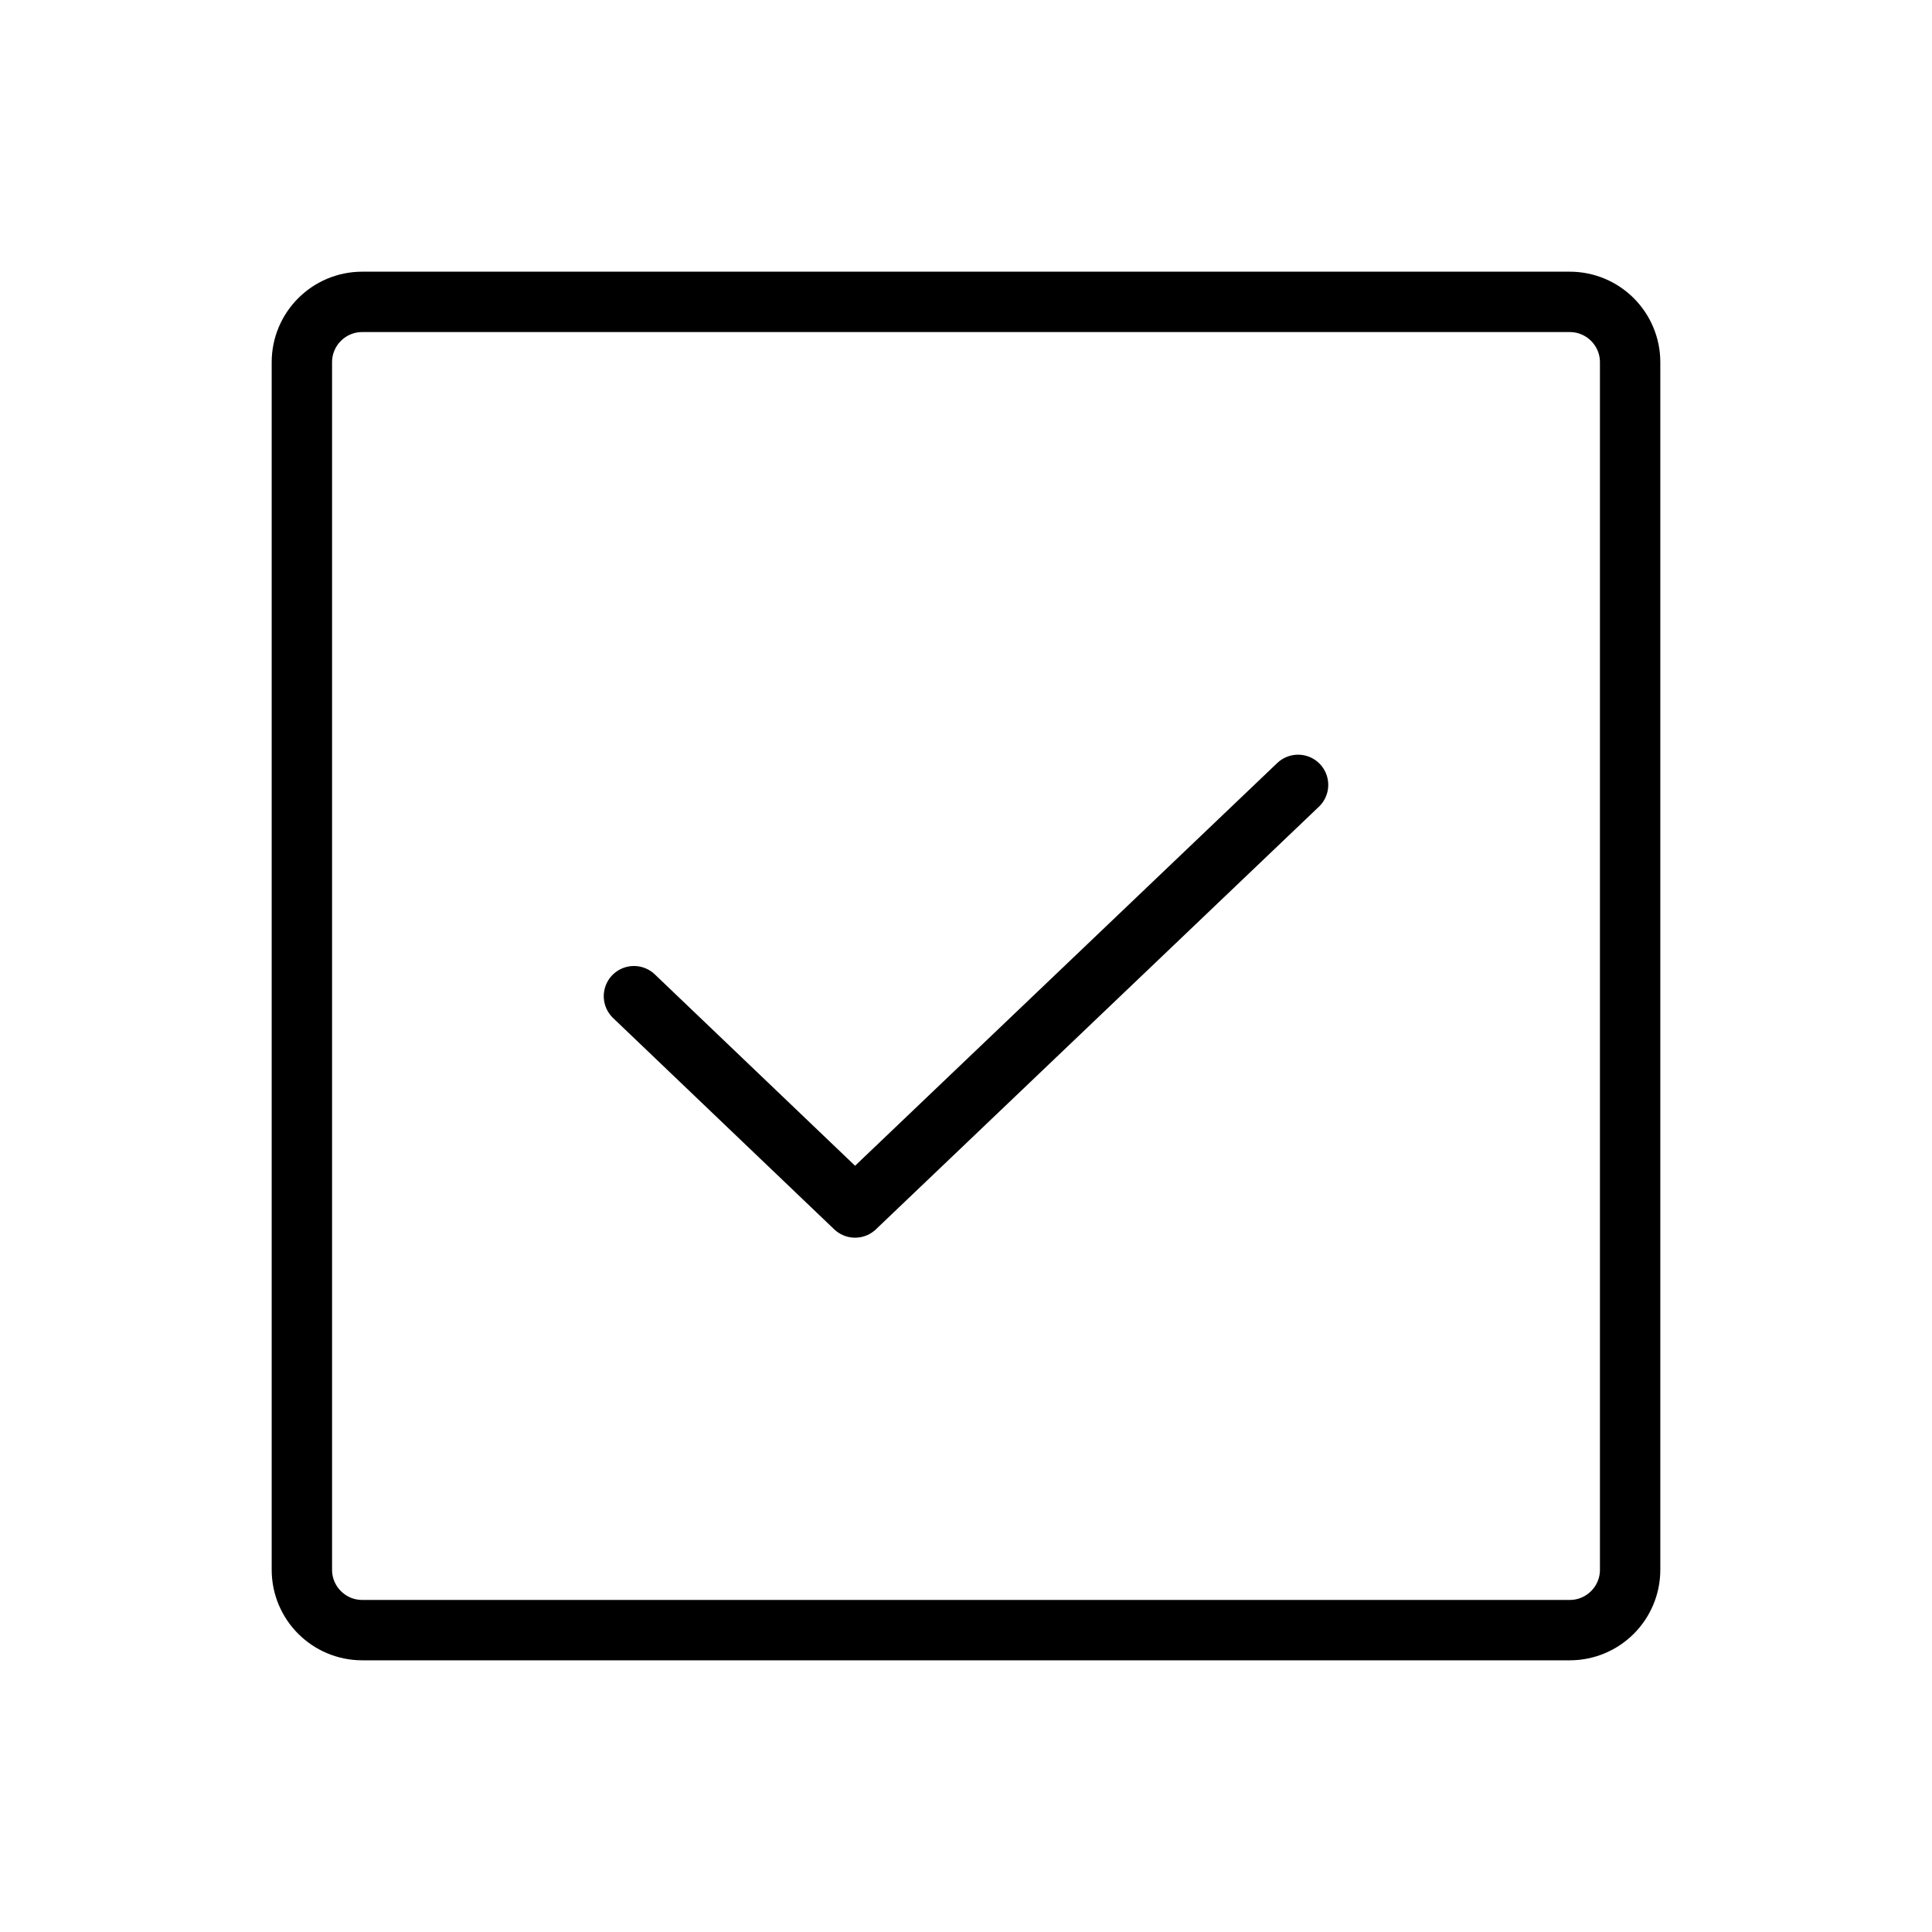
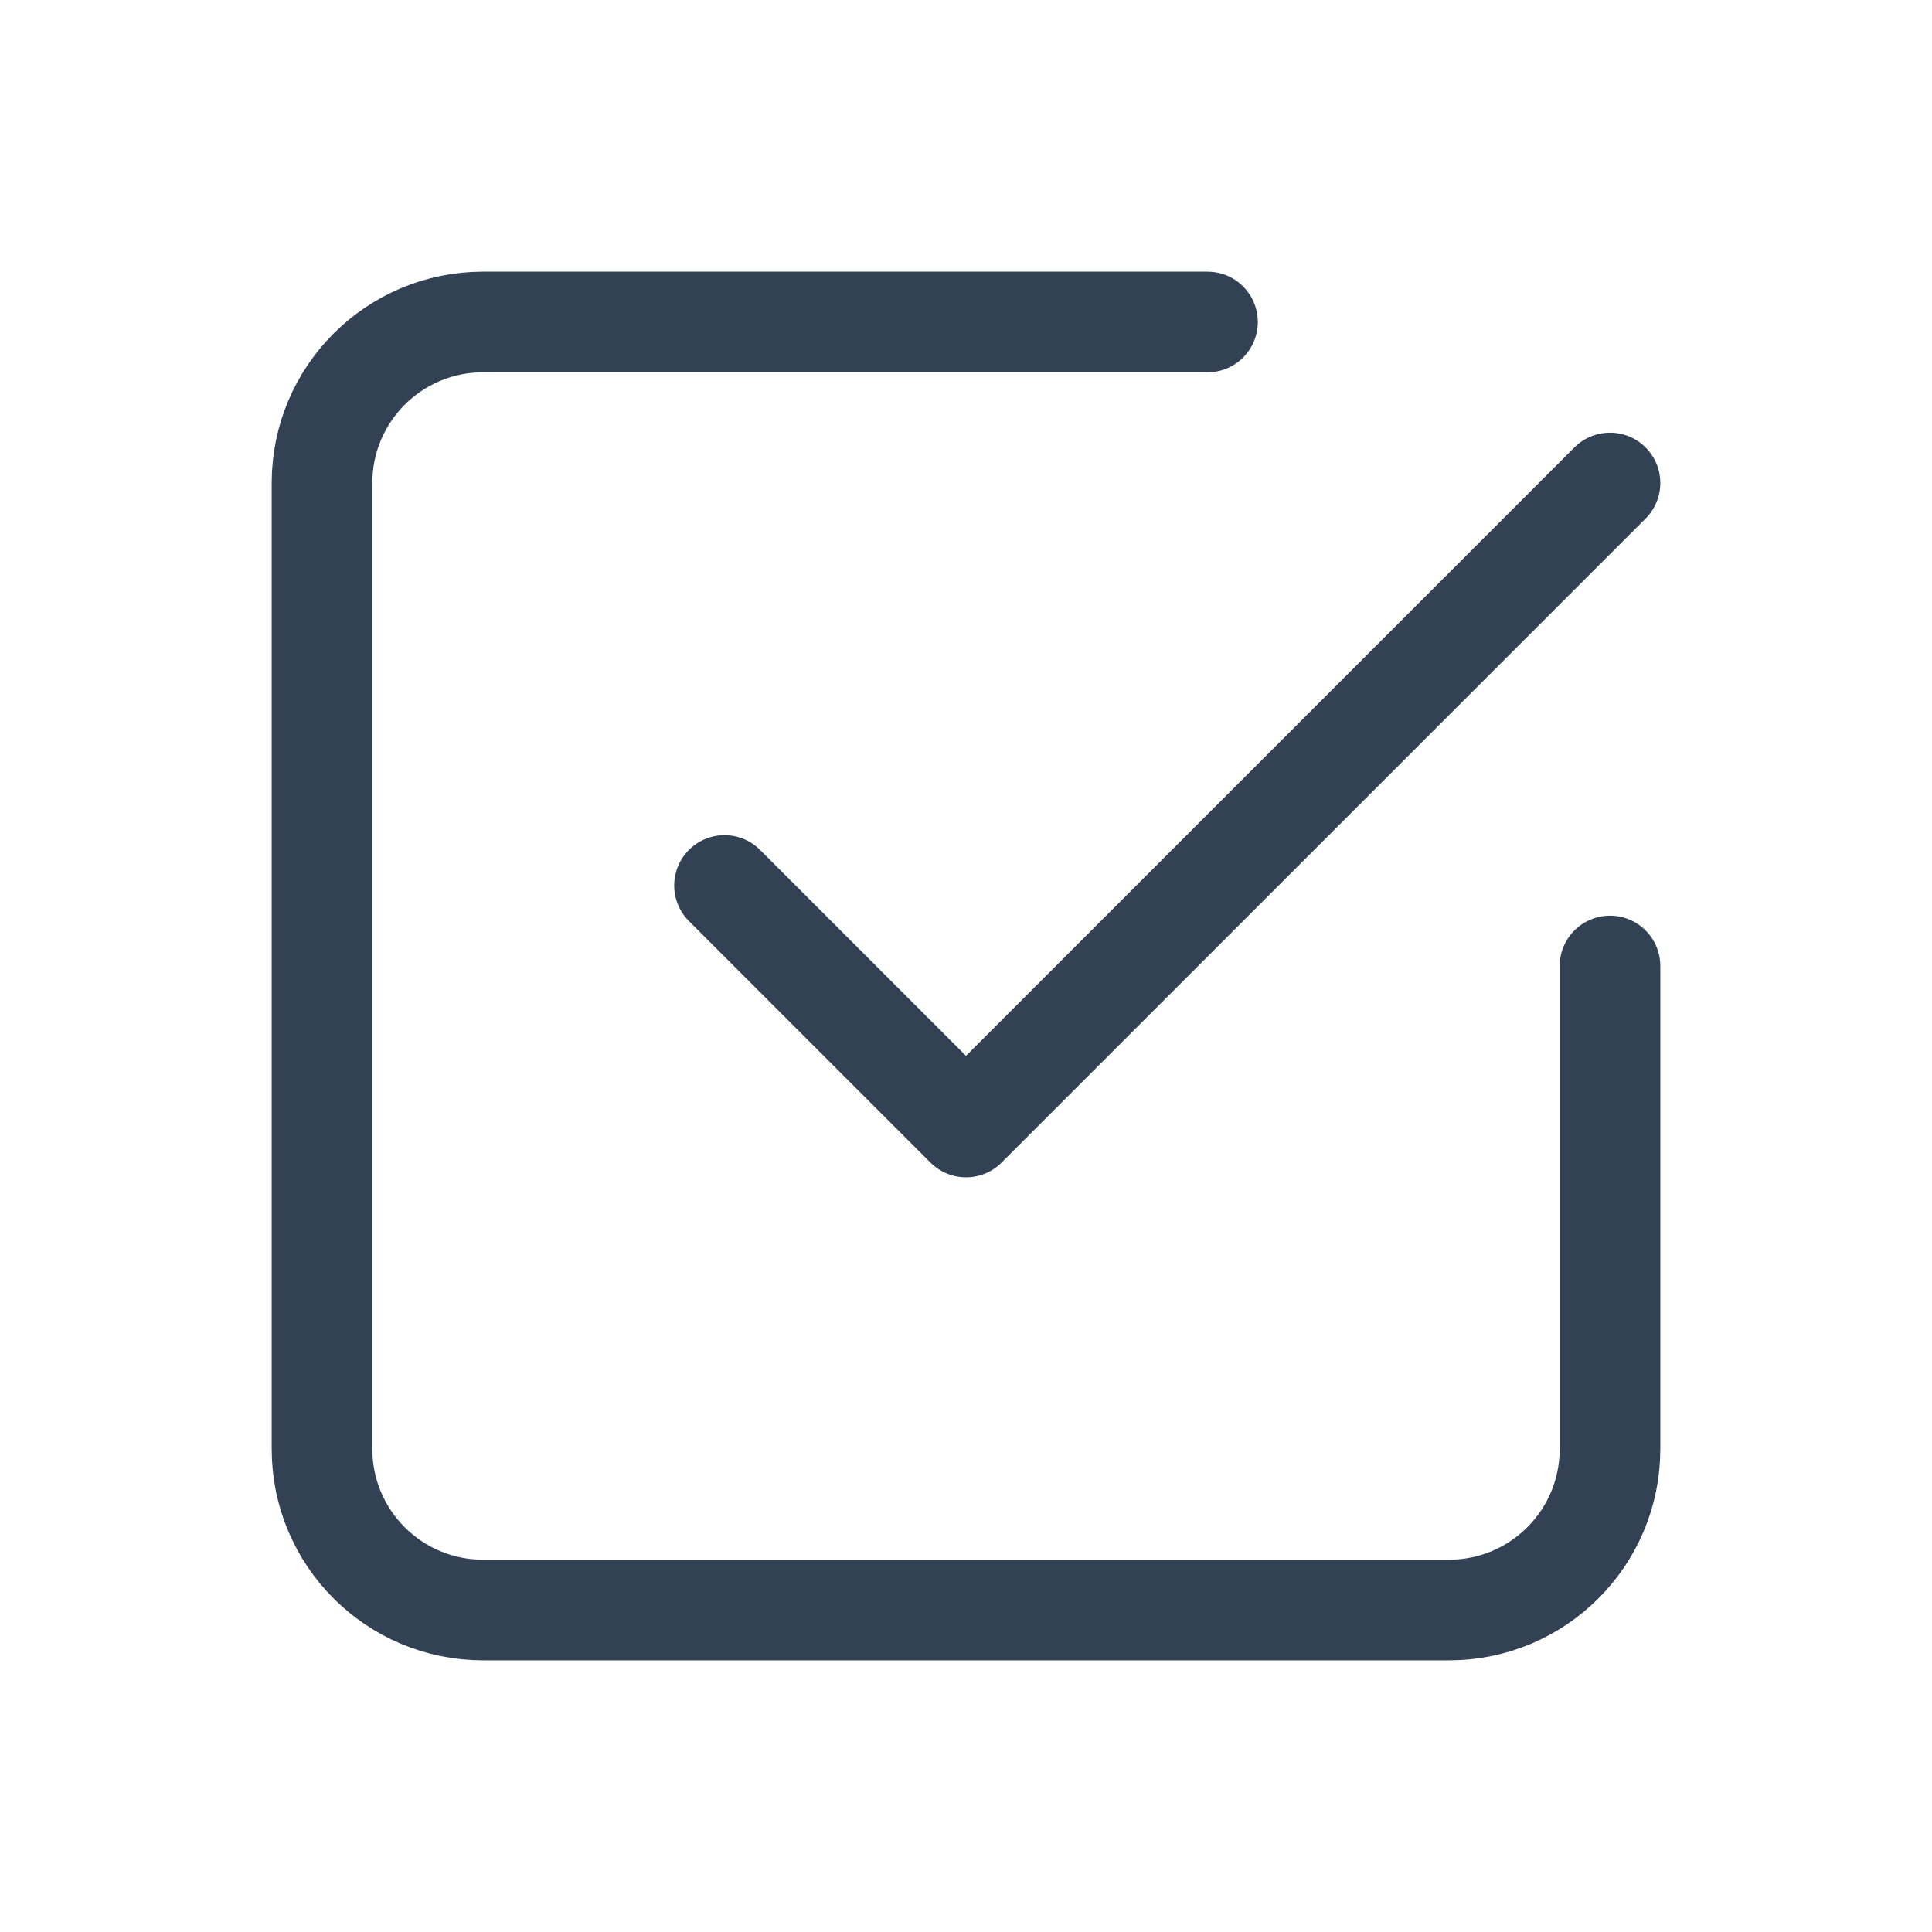
- <svg xmlns="http://www.w3.org/2000/svg" viewBox="0 0 256 256">
-   <rect fill="none" height="256" width="256" />
-   <polyline fill="none" points="172 104 113.3 160 84 132" stroke="#000" stroke-linecap="round" stroke-linejoin="round" stroke-width="8" />
-   <rect fill="none" height="176" rx="8" stroke="#000" stroke-linecap="round" stroke-linejoin="round" stroke-width="8" width="176" x="40" y="40" />
+ <svg xmlns="http://www.w3.org/2000/svg" width="512" height="512" viewBox="0 0 24 24" role="img" aria-label="checkbox">
+   <g fill="none" stroke="#334155" stroke-width="1.25" stroke-linecap="round" stroke-linejoin="round">
+     <path d="M9 11l3 3l8 -8" />
+     <path d="M20 12v6a2 2 0 0 1 -2 2h-12a2 2 0 0 1 -2 -2v-12a2 2 0 0 1 2 -2h9" />
+   </g>
</svg>
